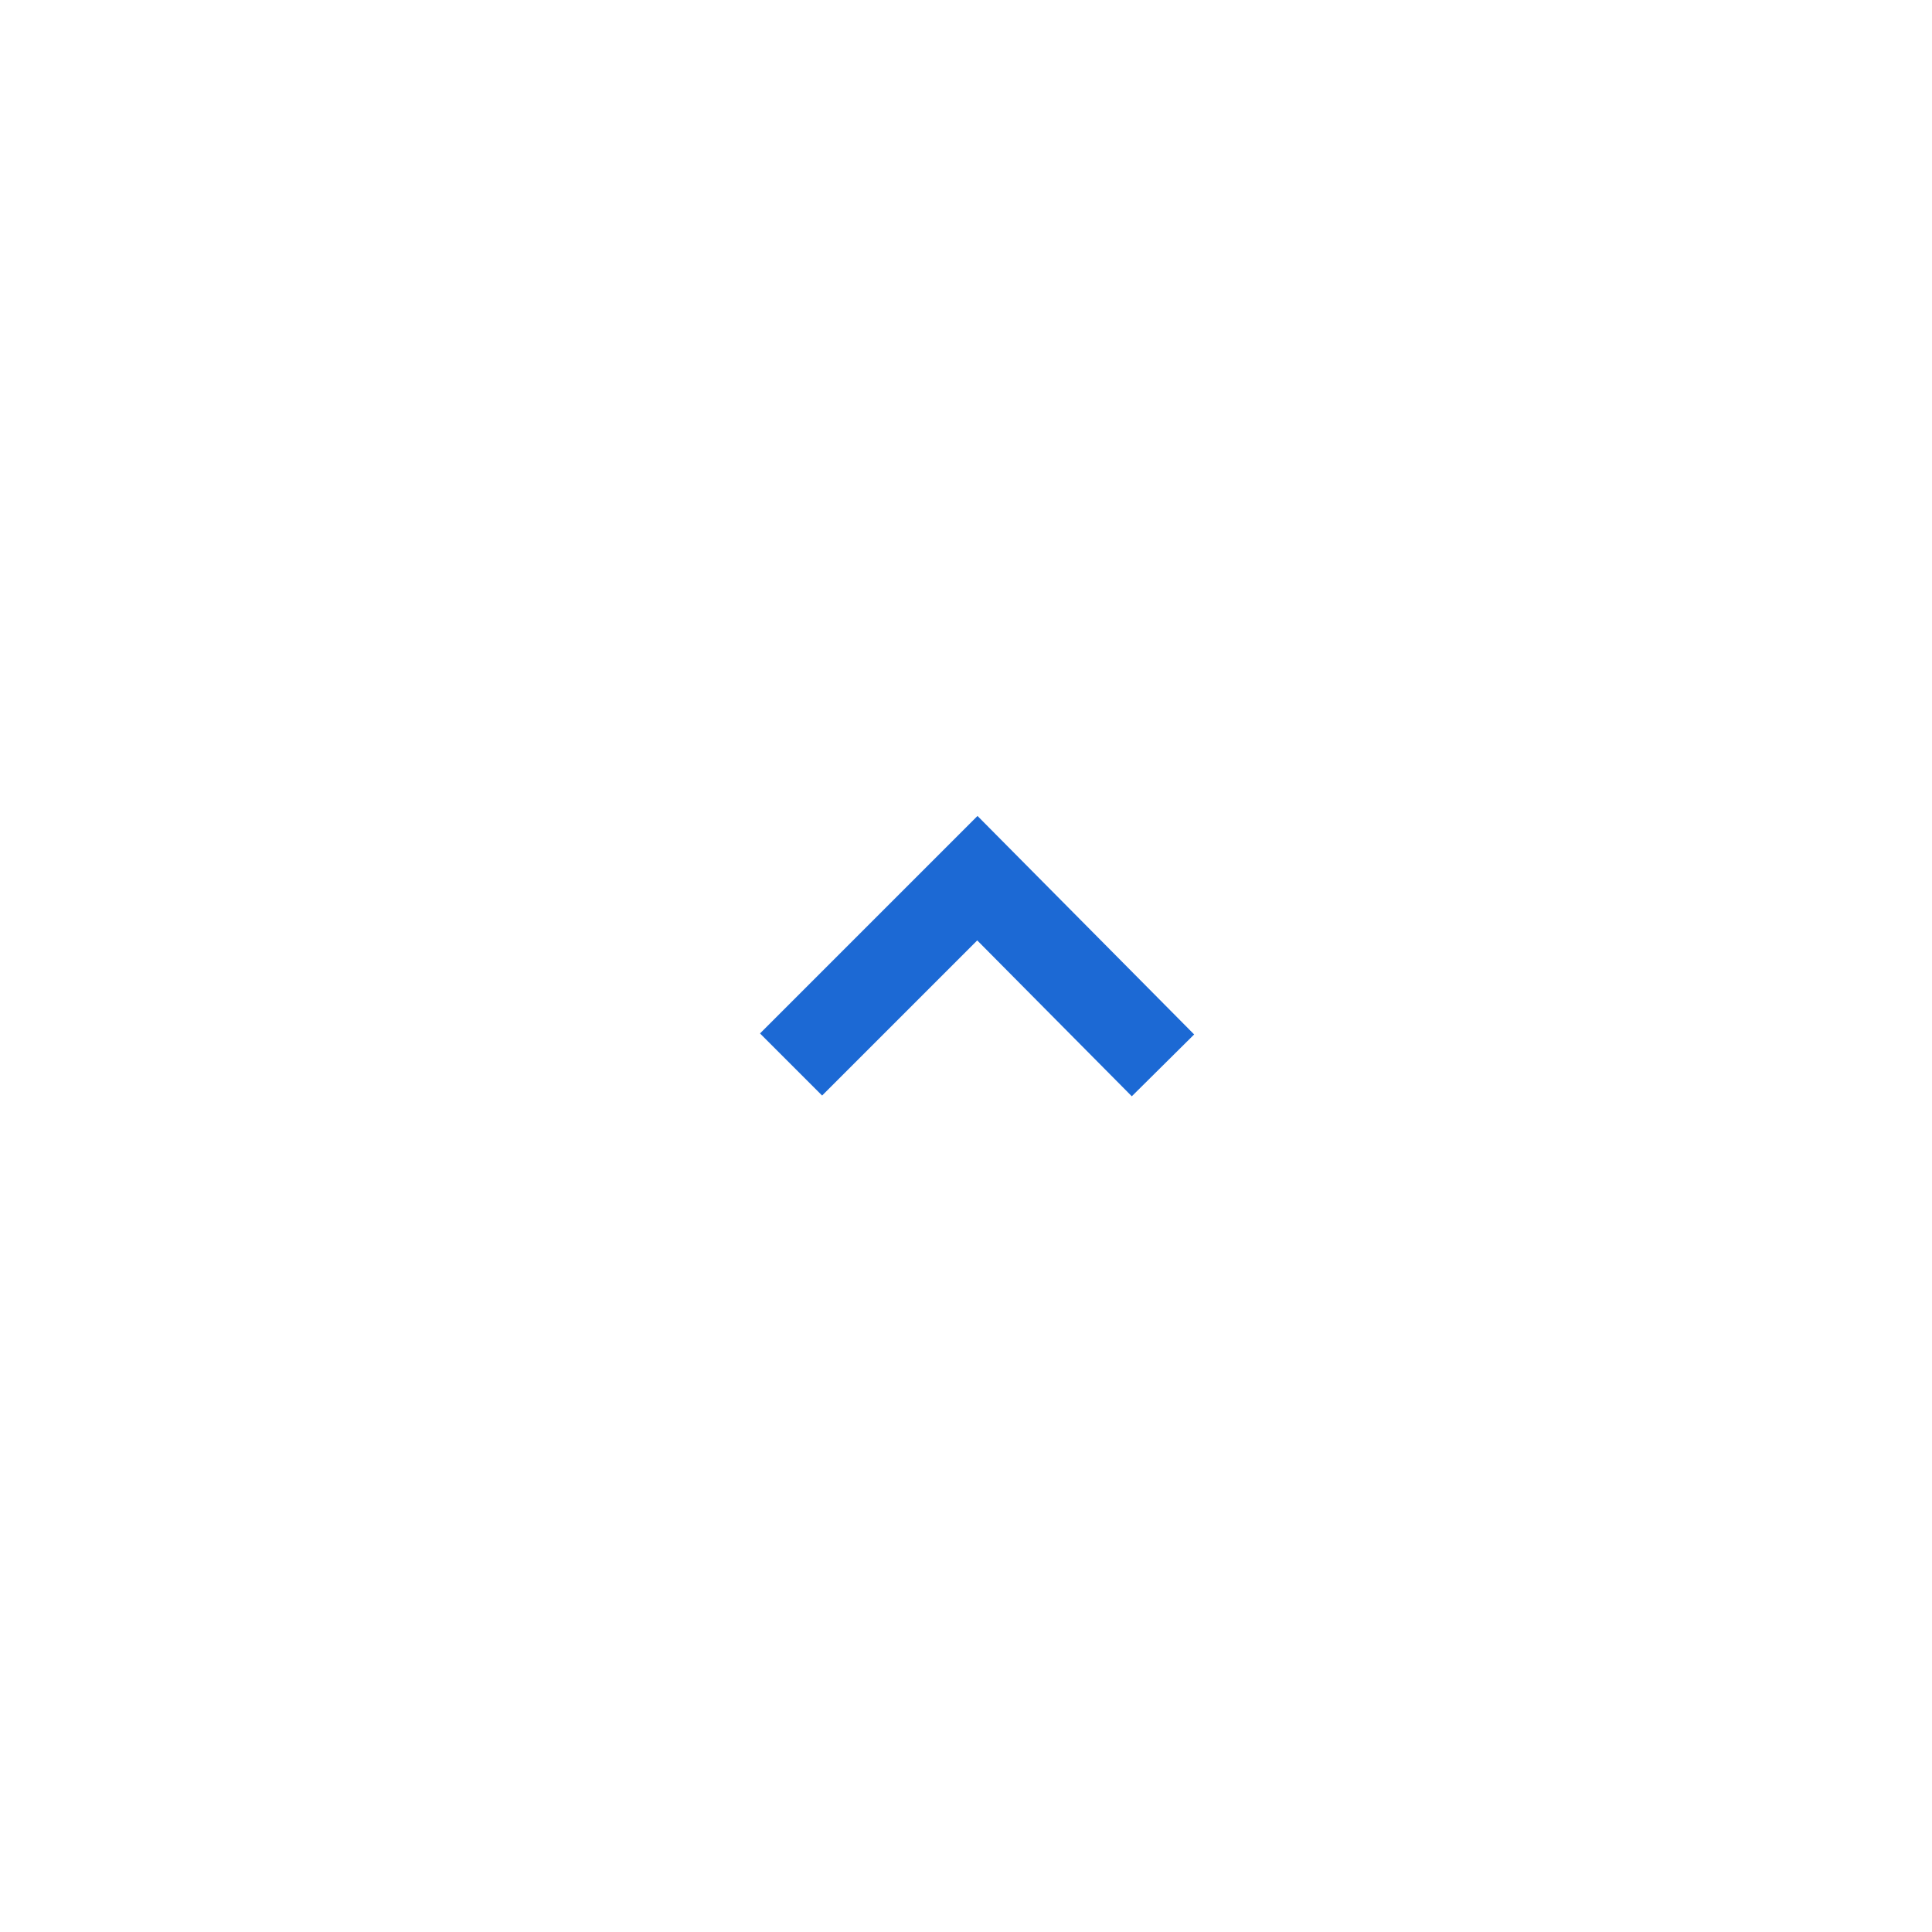
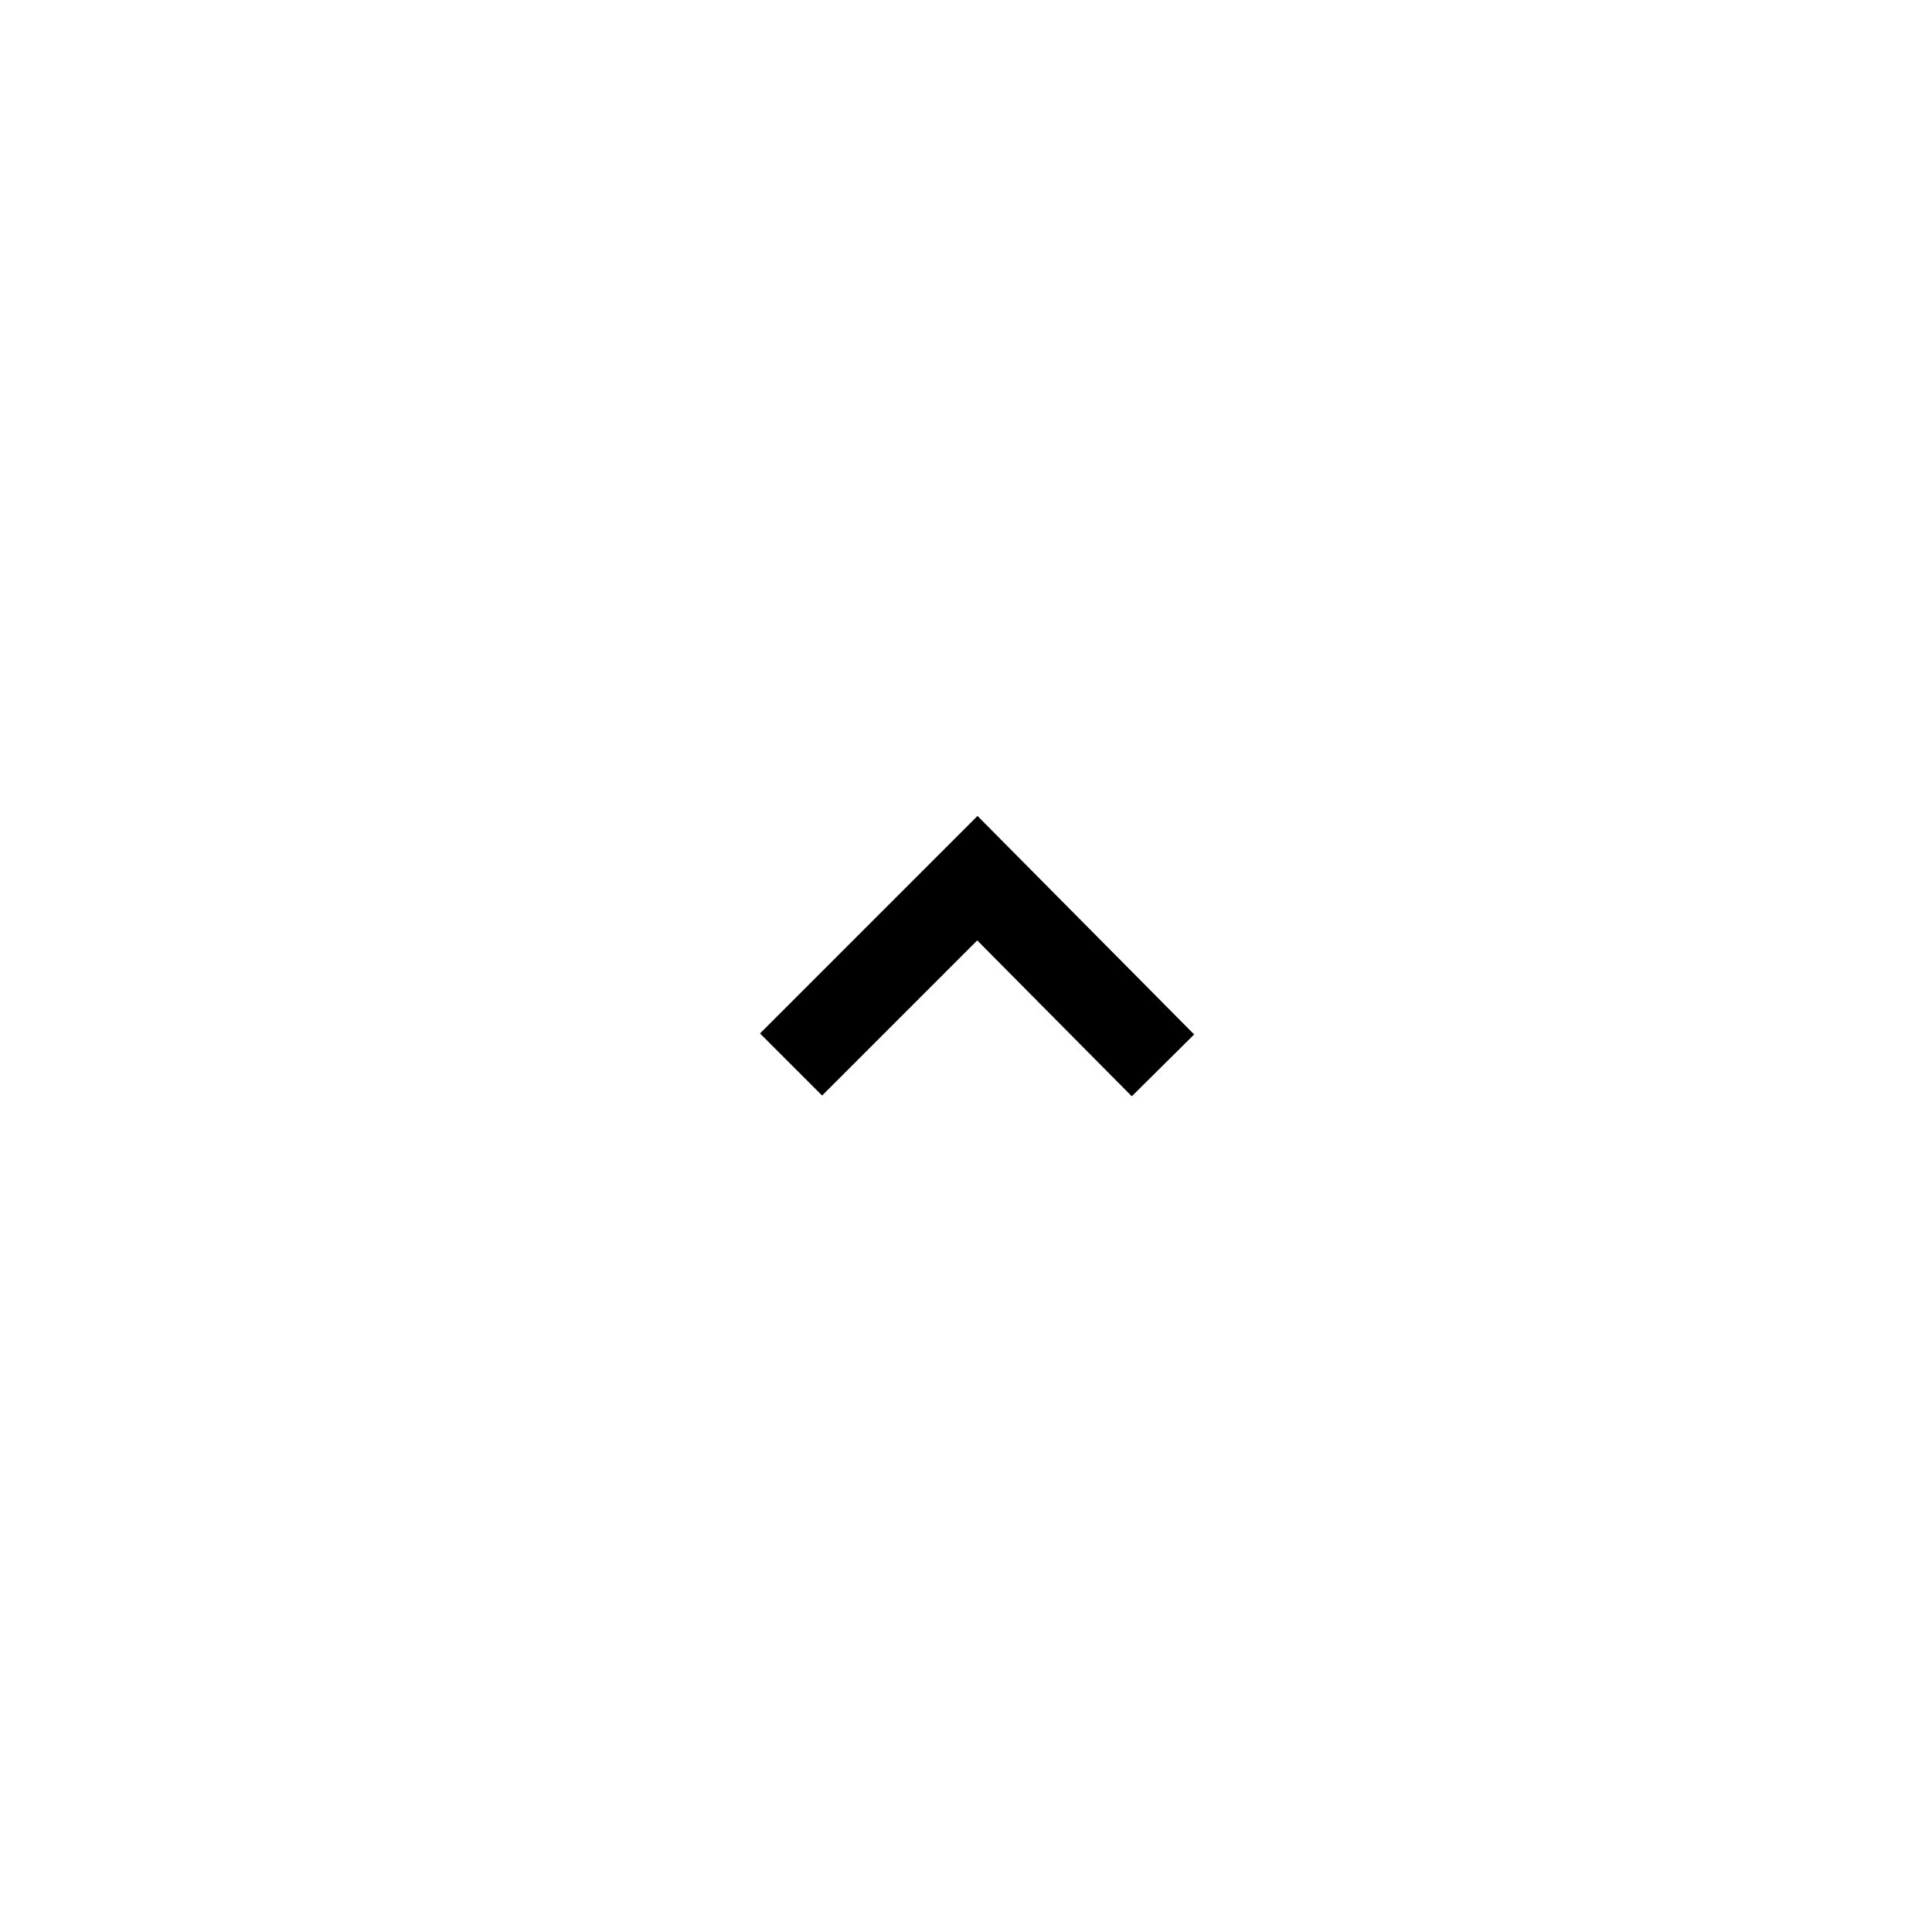
<svg xmlns="http://www.w3.org/2000/svg" width="44" height="44" viewBox="0 0 44 44">
  <g id="ArrowUpBlue" stroke="none" stroke-width="1" fill="none" fill-rule="evenodd">
-     <path d="M26.486 24.263L22.259 20L18.016 24.243" stroke="#1C69D4" stroke-width="2" />
+     <path d="M26.486 24.263L22.259 20L18.016 24.243" stroke="currentColor" stroke-width="2" />
  </g>
</svg>
